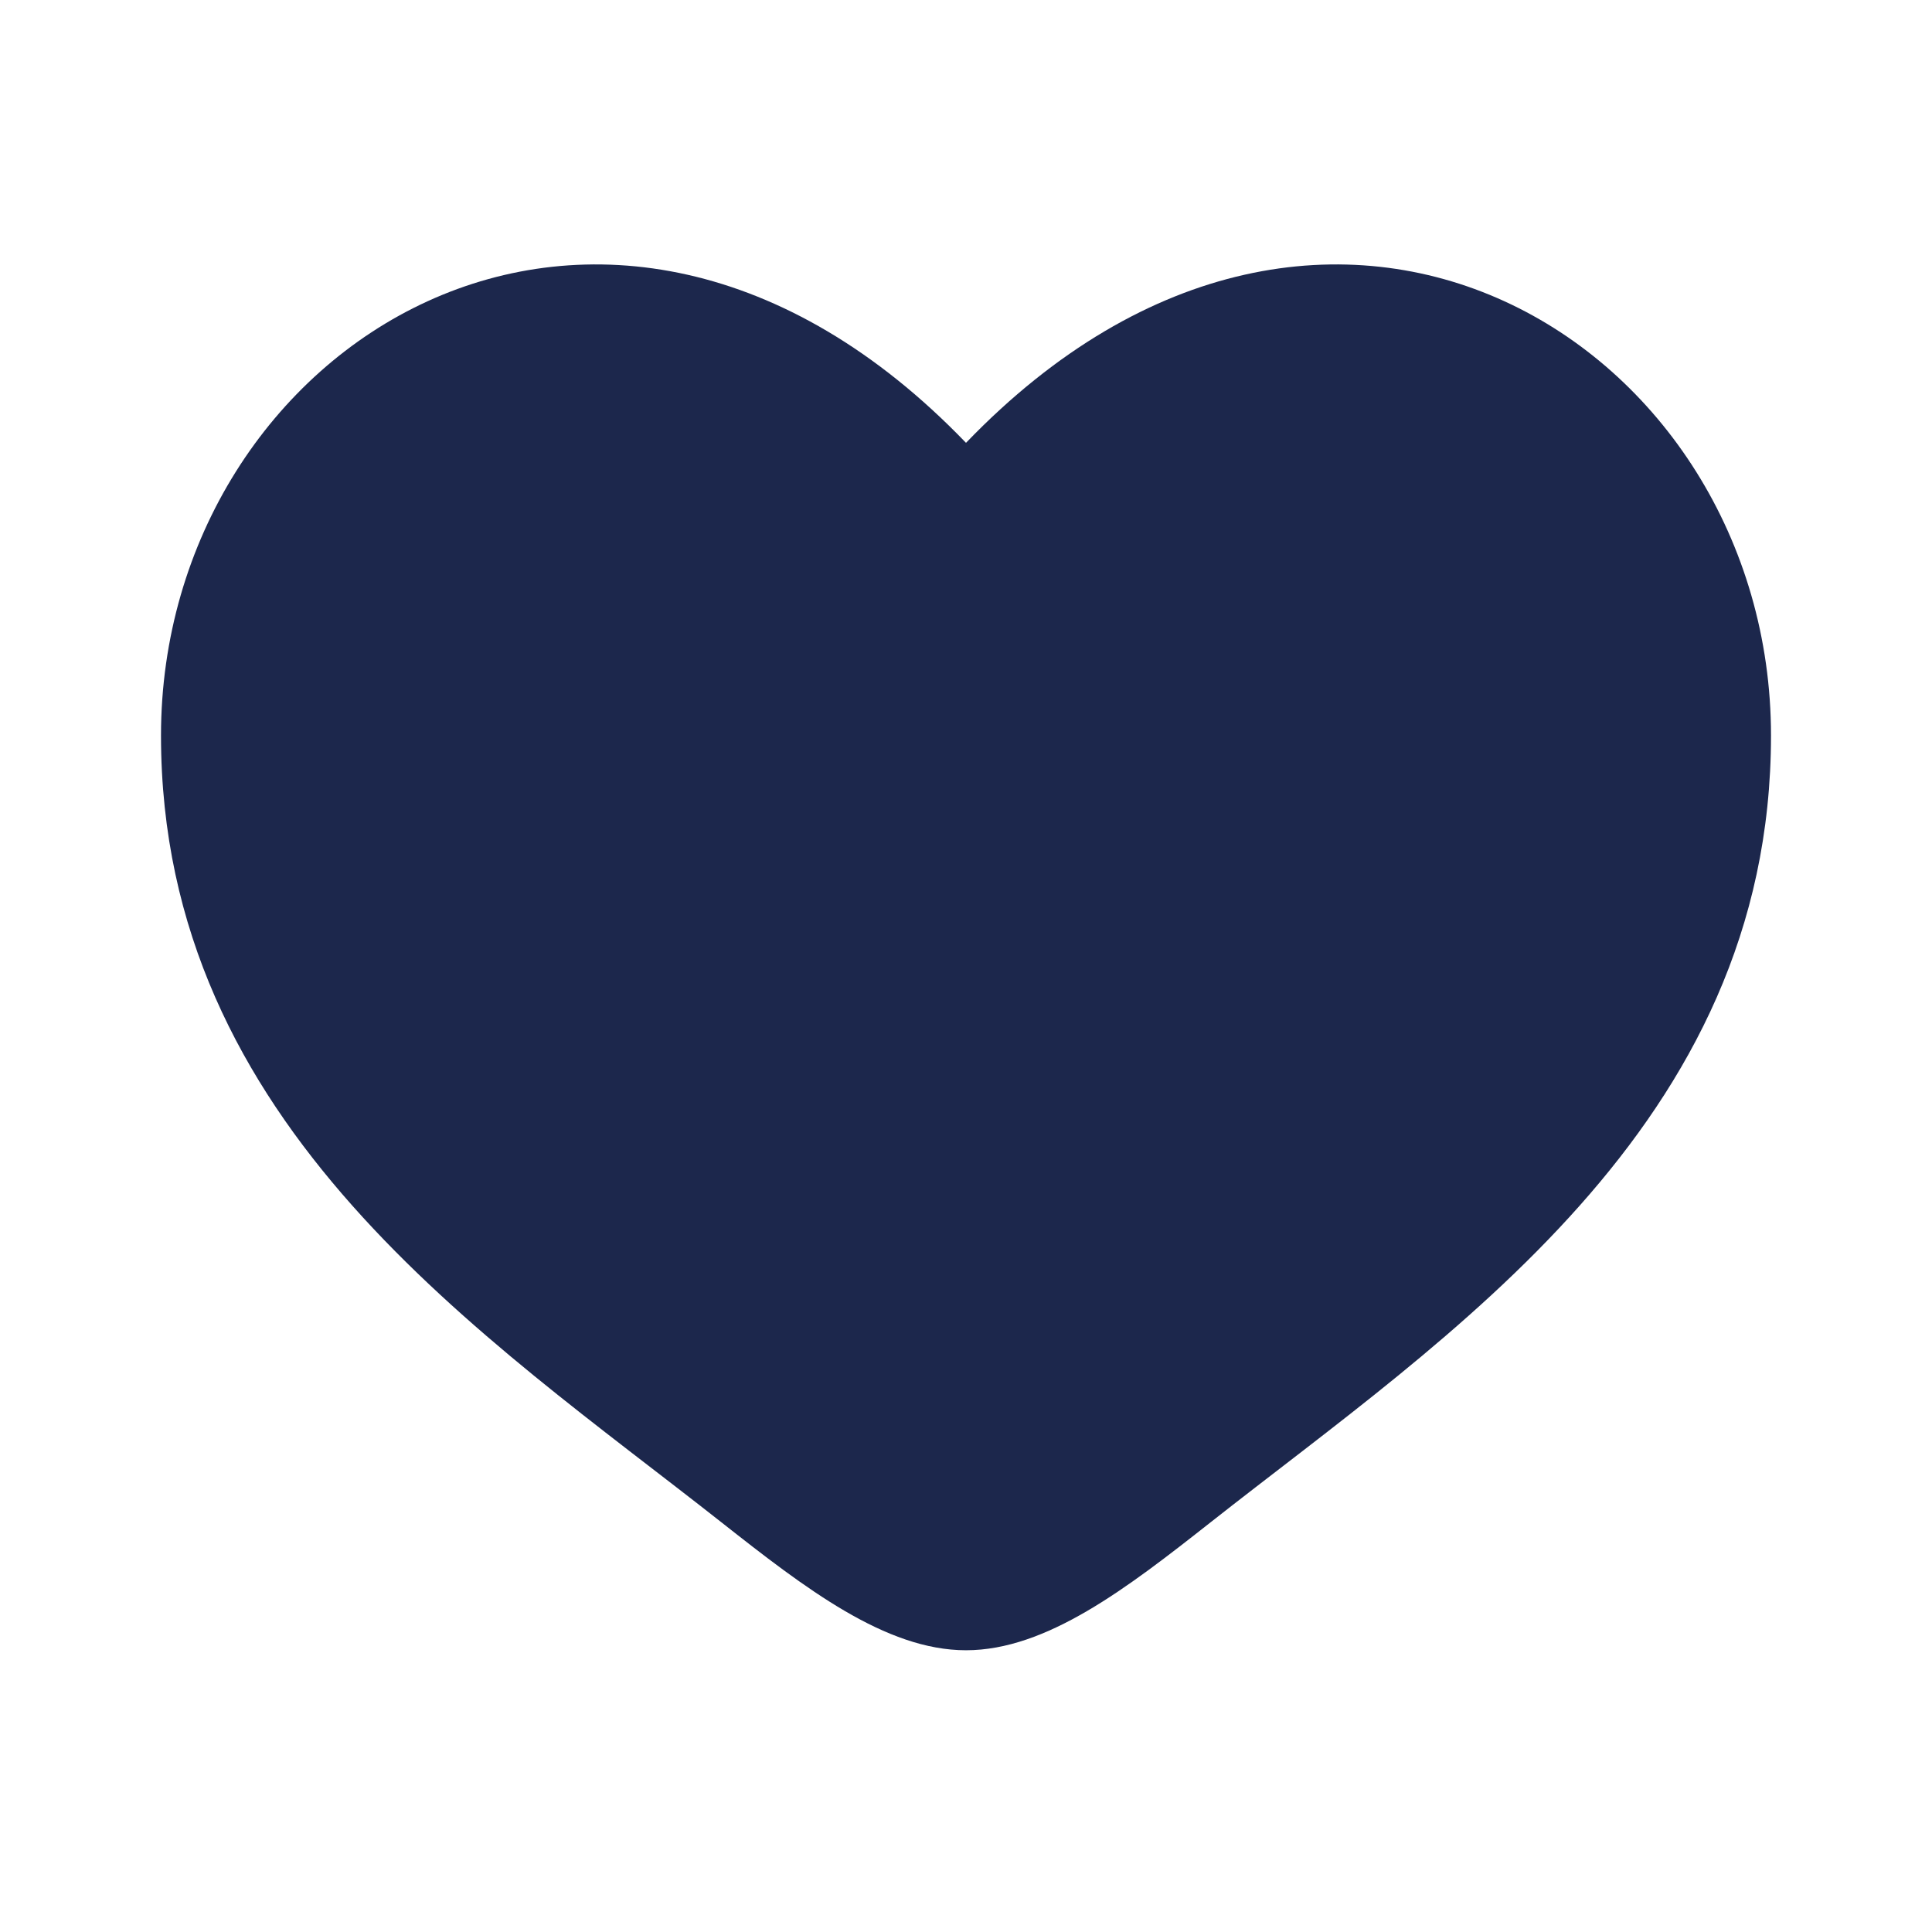
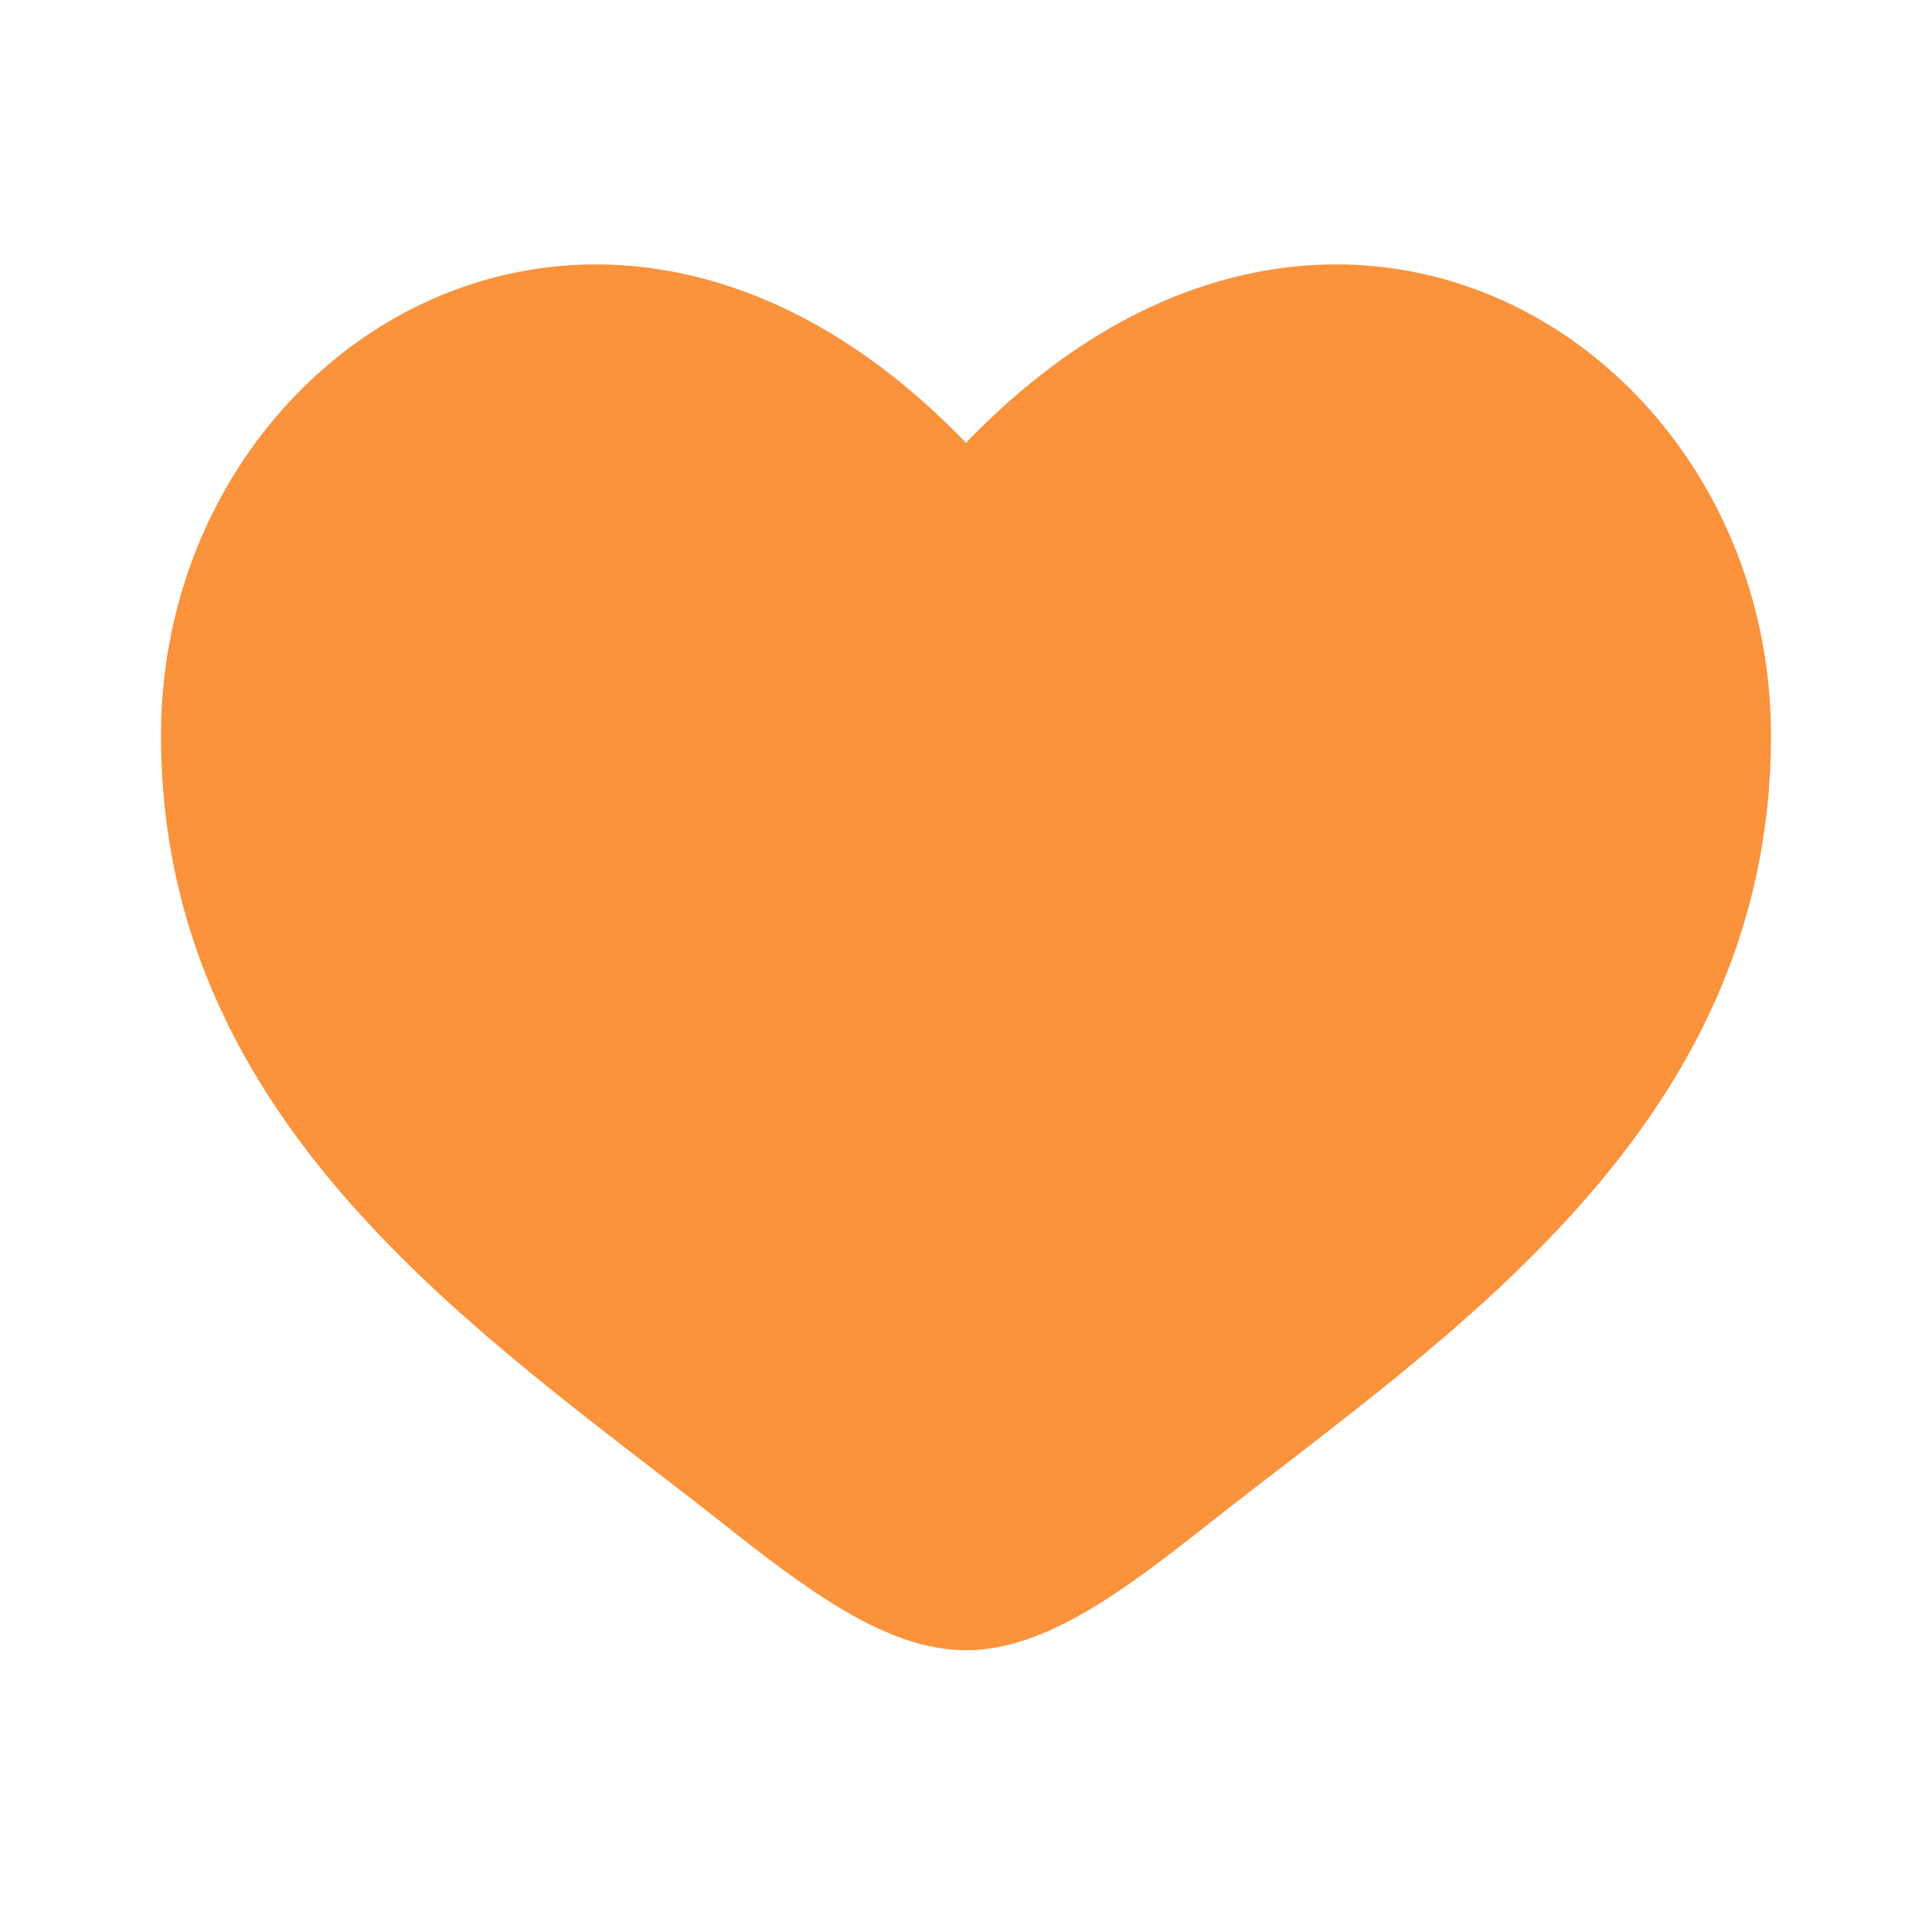
<svg xmlns="http://www.w3.org/2000/svg" width="800px" height="800px" viewBox="0 0 24 24" fill="none">
-   <path d="M2 9.137C2 14 6.019 16.591 8.962 18.911C10 19.729 11 20.5 12 20.5C13 20.5 14 19.729 15.038 18.911C17.981 16.591 22 14 22 9.137C22 4.274 16.5 0.825 12 5.501C7.5 0.825 2 4.274 2 9.137Z" fill="#1C274C" />
+   <path d="M2 9.137C2 14 6.019 16.591 8.962 18.911C10 19.729 11 20.5 12 20.5C13 20.5 14 19.729 15.038 18.911C17.981 16.591 22 14 22 9.137C22 4.274 16.5 0.825 12 5.501C7.5 0.825 2 4.274 2 9.137Z" fill="#fb923c" />
</svg>
